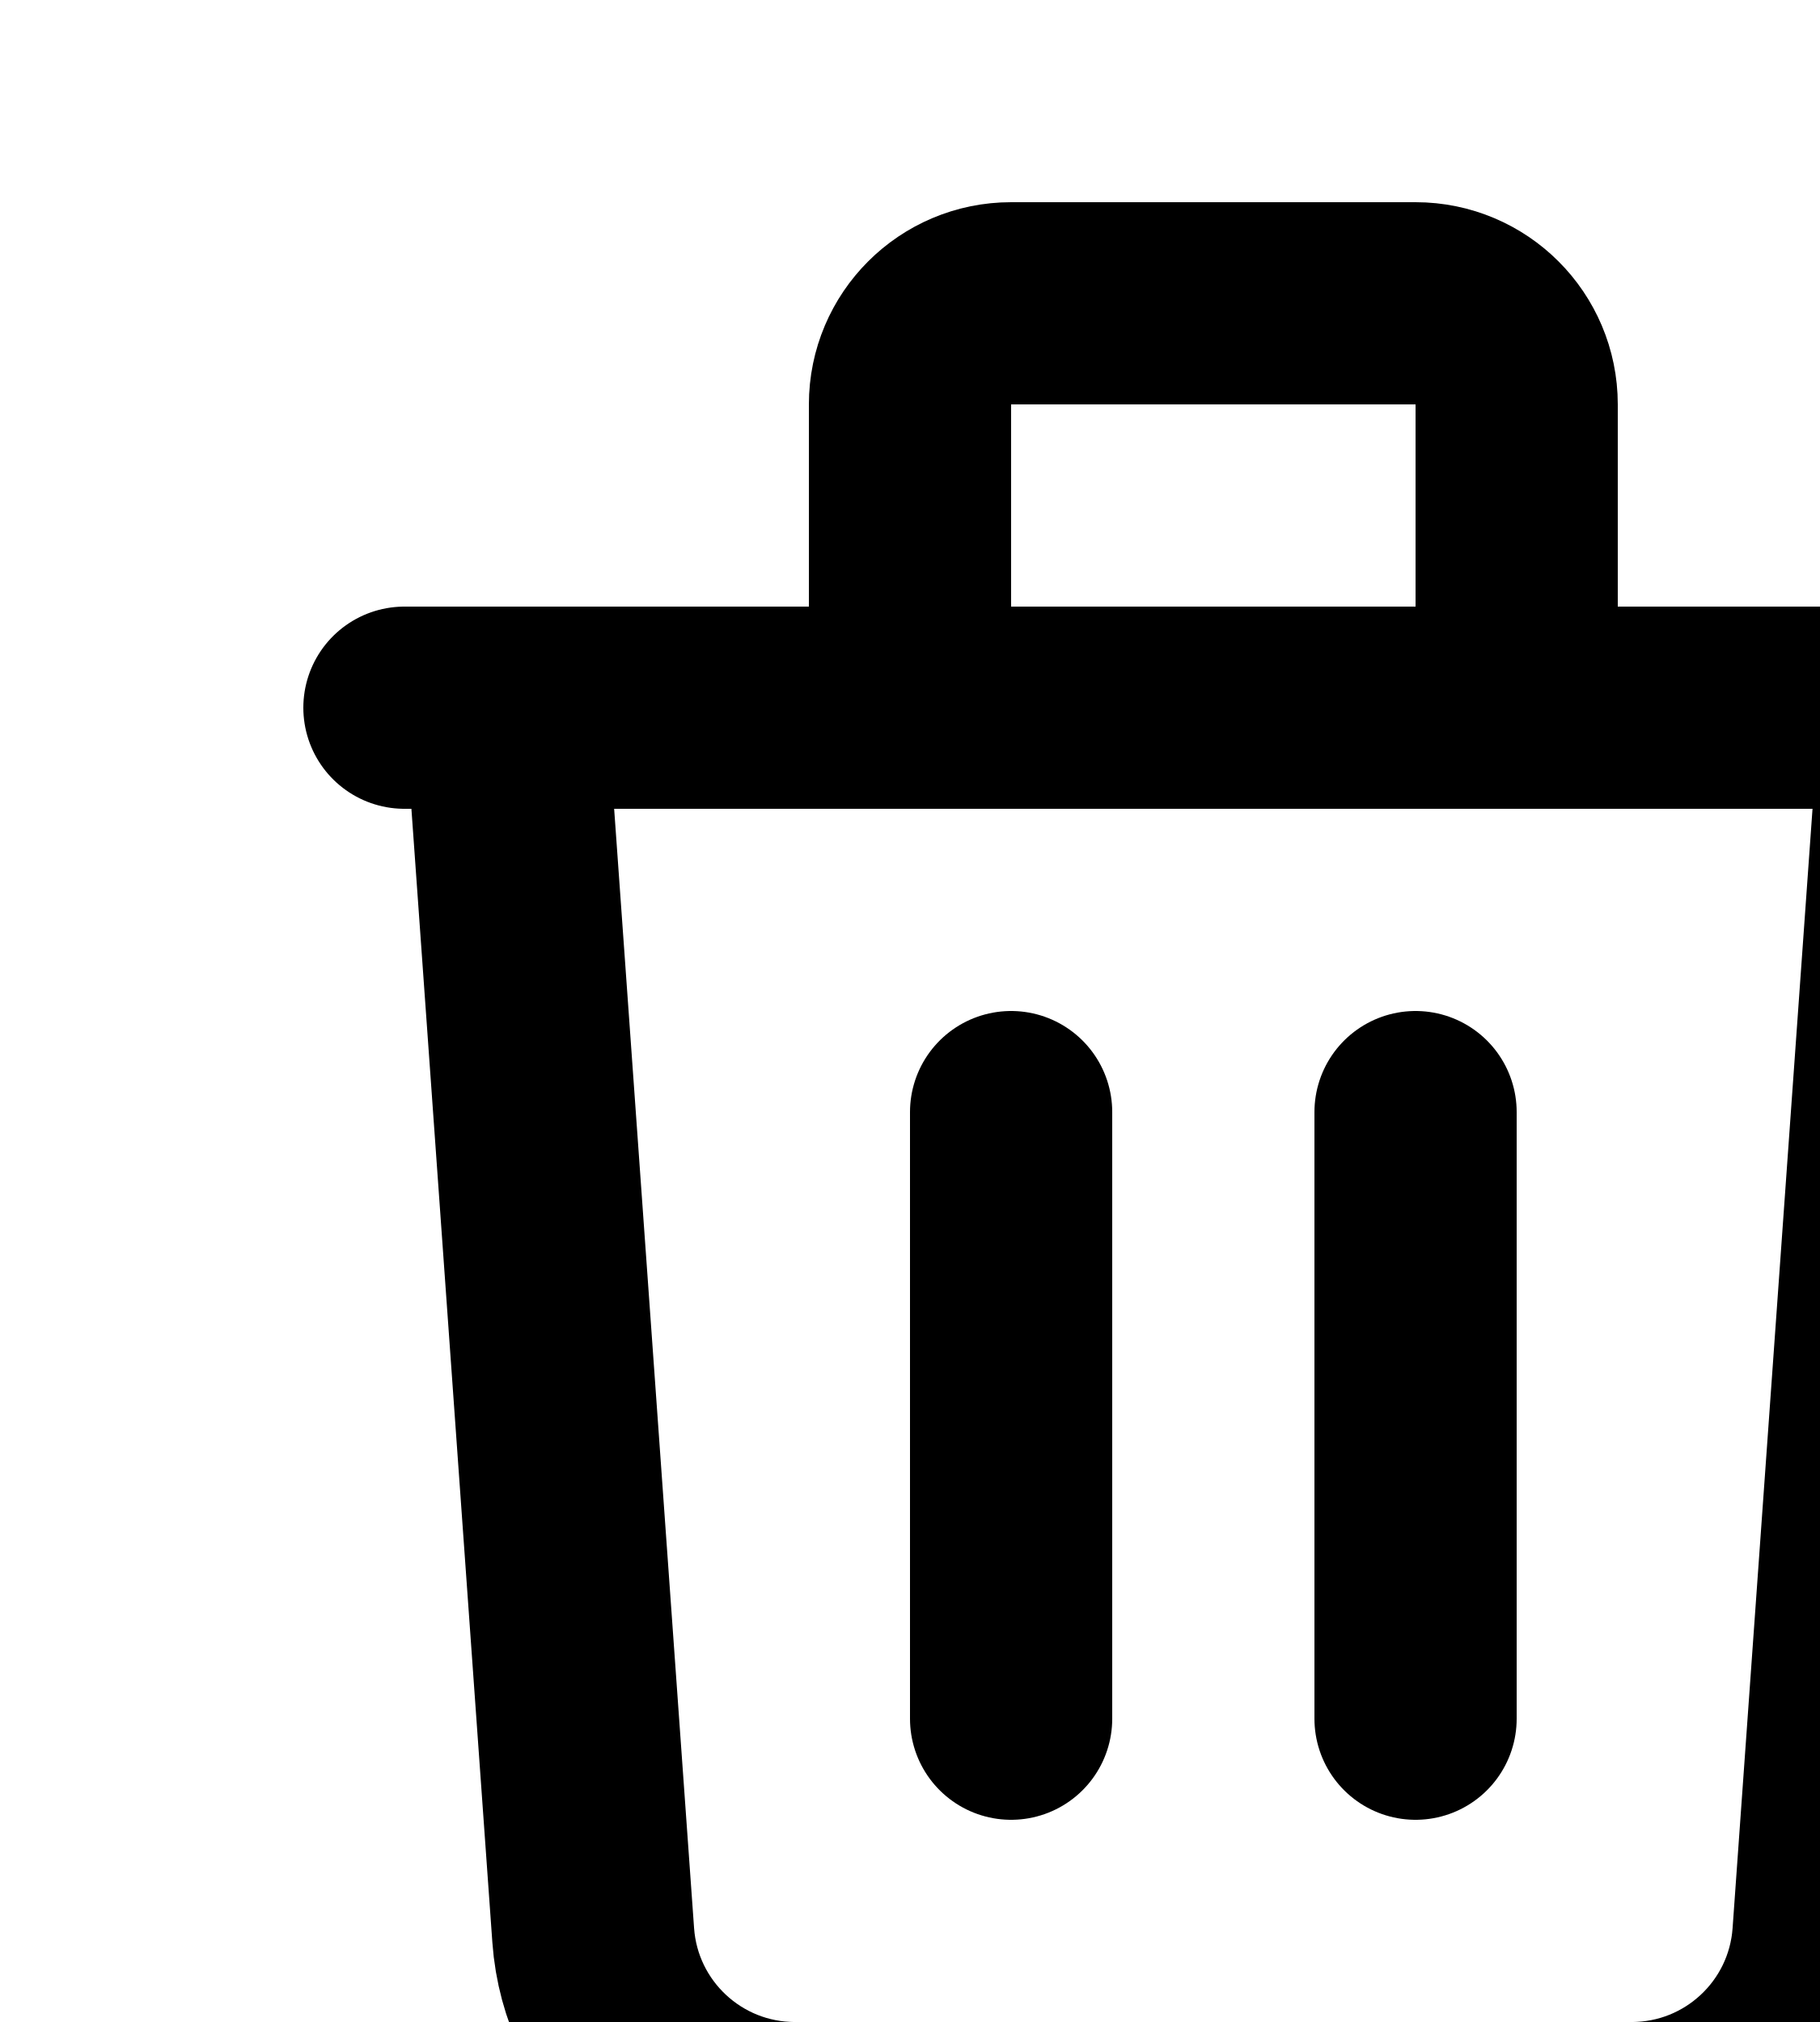
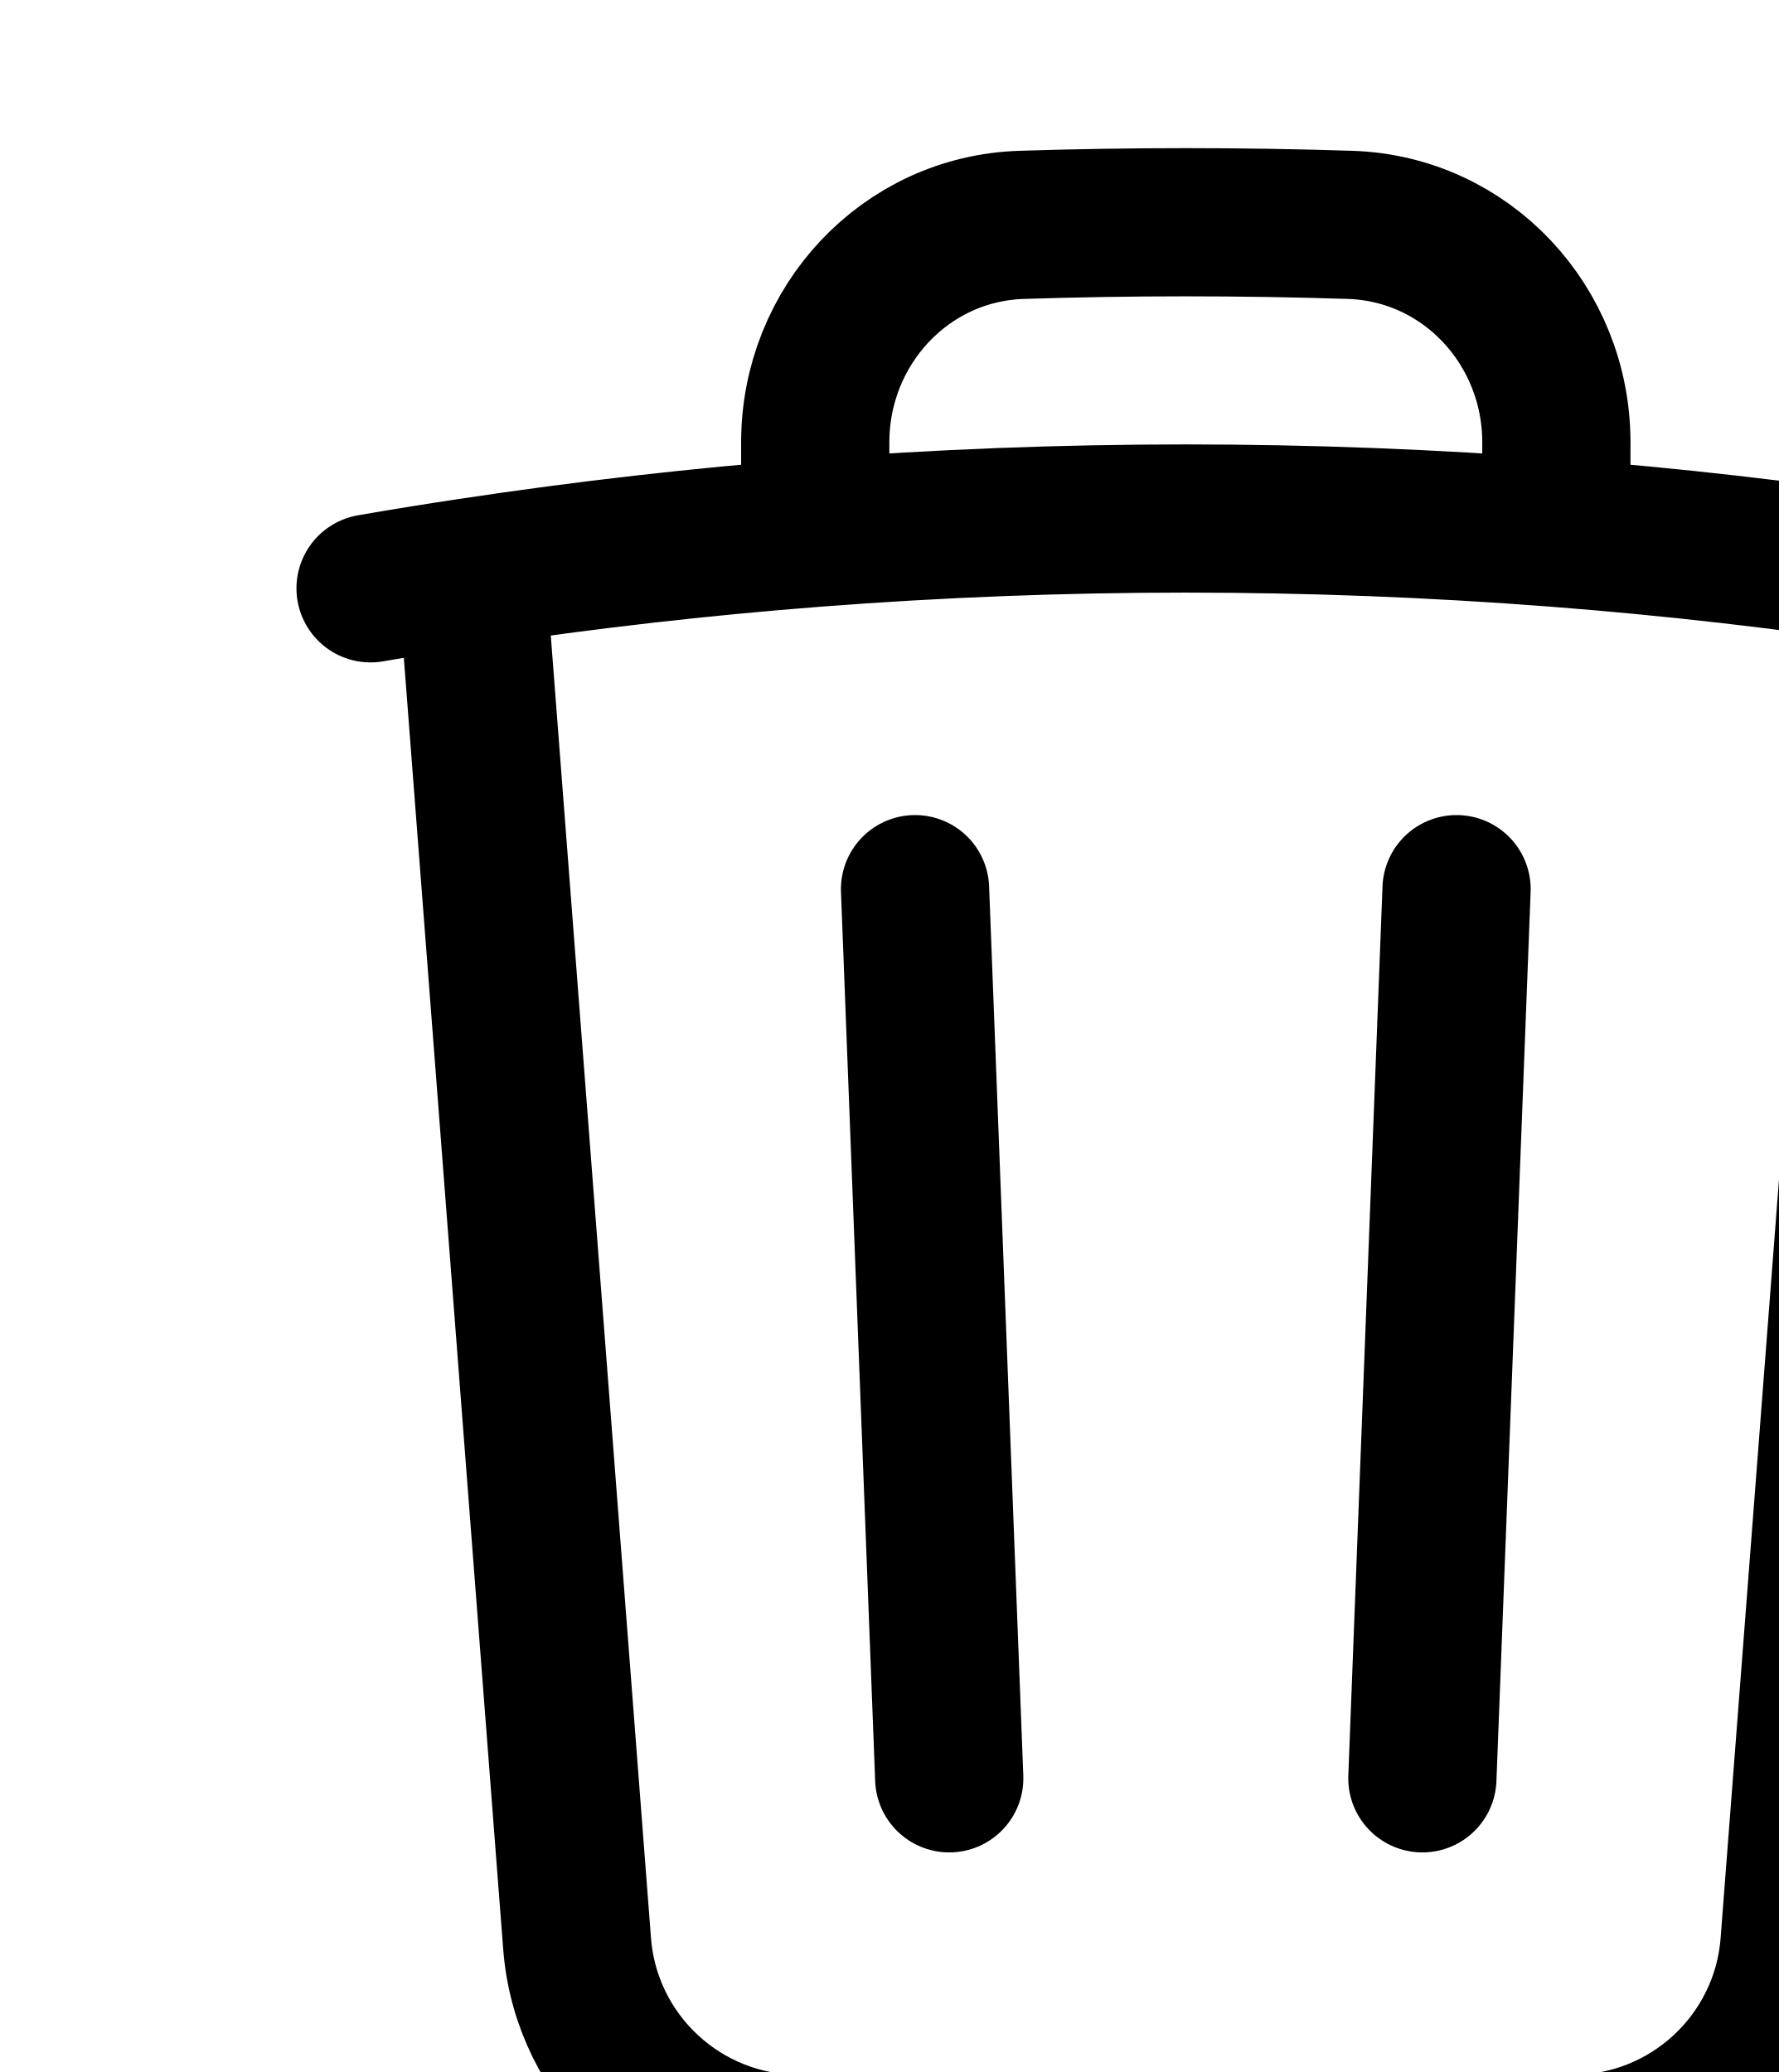
- <svg xmlns="http://www.w3.org/2000/svg" aria-hidden="true" fill="none" id="icon-heroicons-trash-outline" stroke="currentColor" stroke-width="2" viewbox="0 0 24 24">
-   <path d="M19 7l-.867 12.142A2 2 0 0116.138 21H7.862a2 2 0 01-1.995-1.858L5 7m5 4v6m4-6v6m1-10V4a1 1 0 00-1-1h-4a1 1 0 00-1 1v3M4 7h16" stroke-linecap="round" stroke-linejoin="round">
+ <svg xmlns="http://www.w3.org/2000/svg" aria-hidden="true" fill="none" id="icon-heroicons-trash-outline" stroke="currentColor" stroke-width="1.5" viewbox="0 0 24 24">
+   <path d="M14.74 9l-.346 9m-4.788 0L9.26 9m9.968-3.21c.342.052.682.107 1.022.166m-1.022-.165L18.16 19.673a2.25 2.25 0 01-2.244 2.077H8.084a2.25 2.25 0 01-2.244-2.077L4.772 5.79m14.456 0a48.108 48.108 0 00-3.478-.397m-12 .562c.34-.059.68-.114 1.022-.165m0 0a48.11 48.11 0 013.478-.397m7.5 0v-.916c0-1.18-.91-2.164-2.09-2.201a51.964 51.964 0 00-3.32 0c-1.18.037-2.09 1.022-2.09 2.201v.916m7.5 0a48.667 48.667 0 00-7.5 0" stroke-linecap="round" stroke-linejoin="round">
 </path>
</svg>
